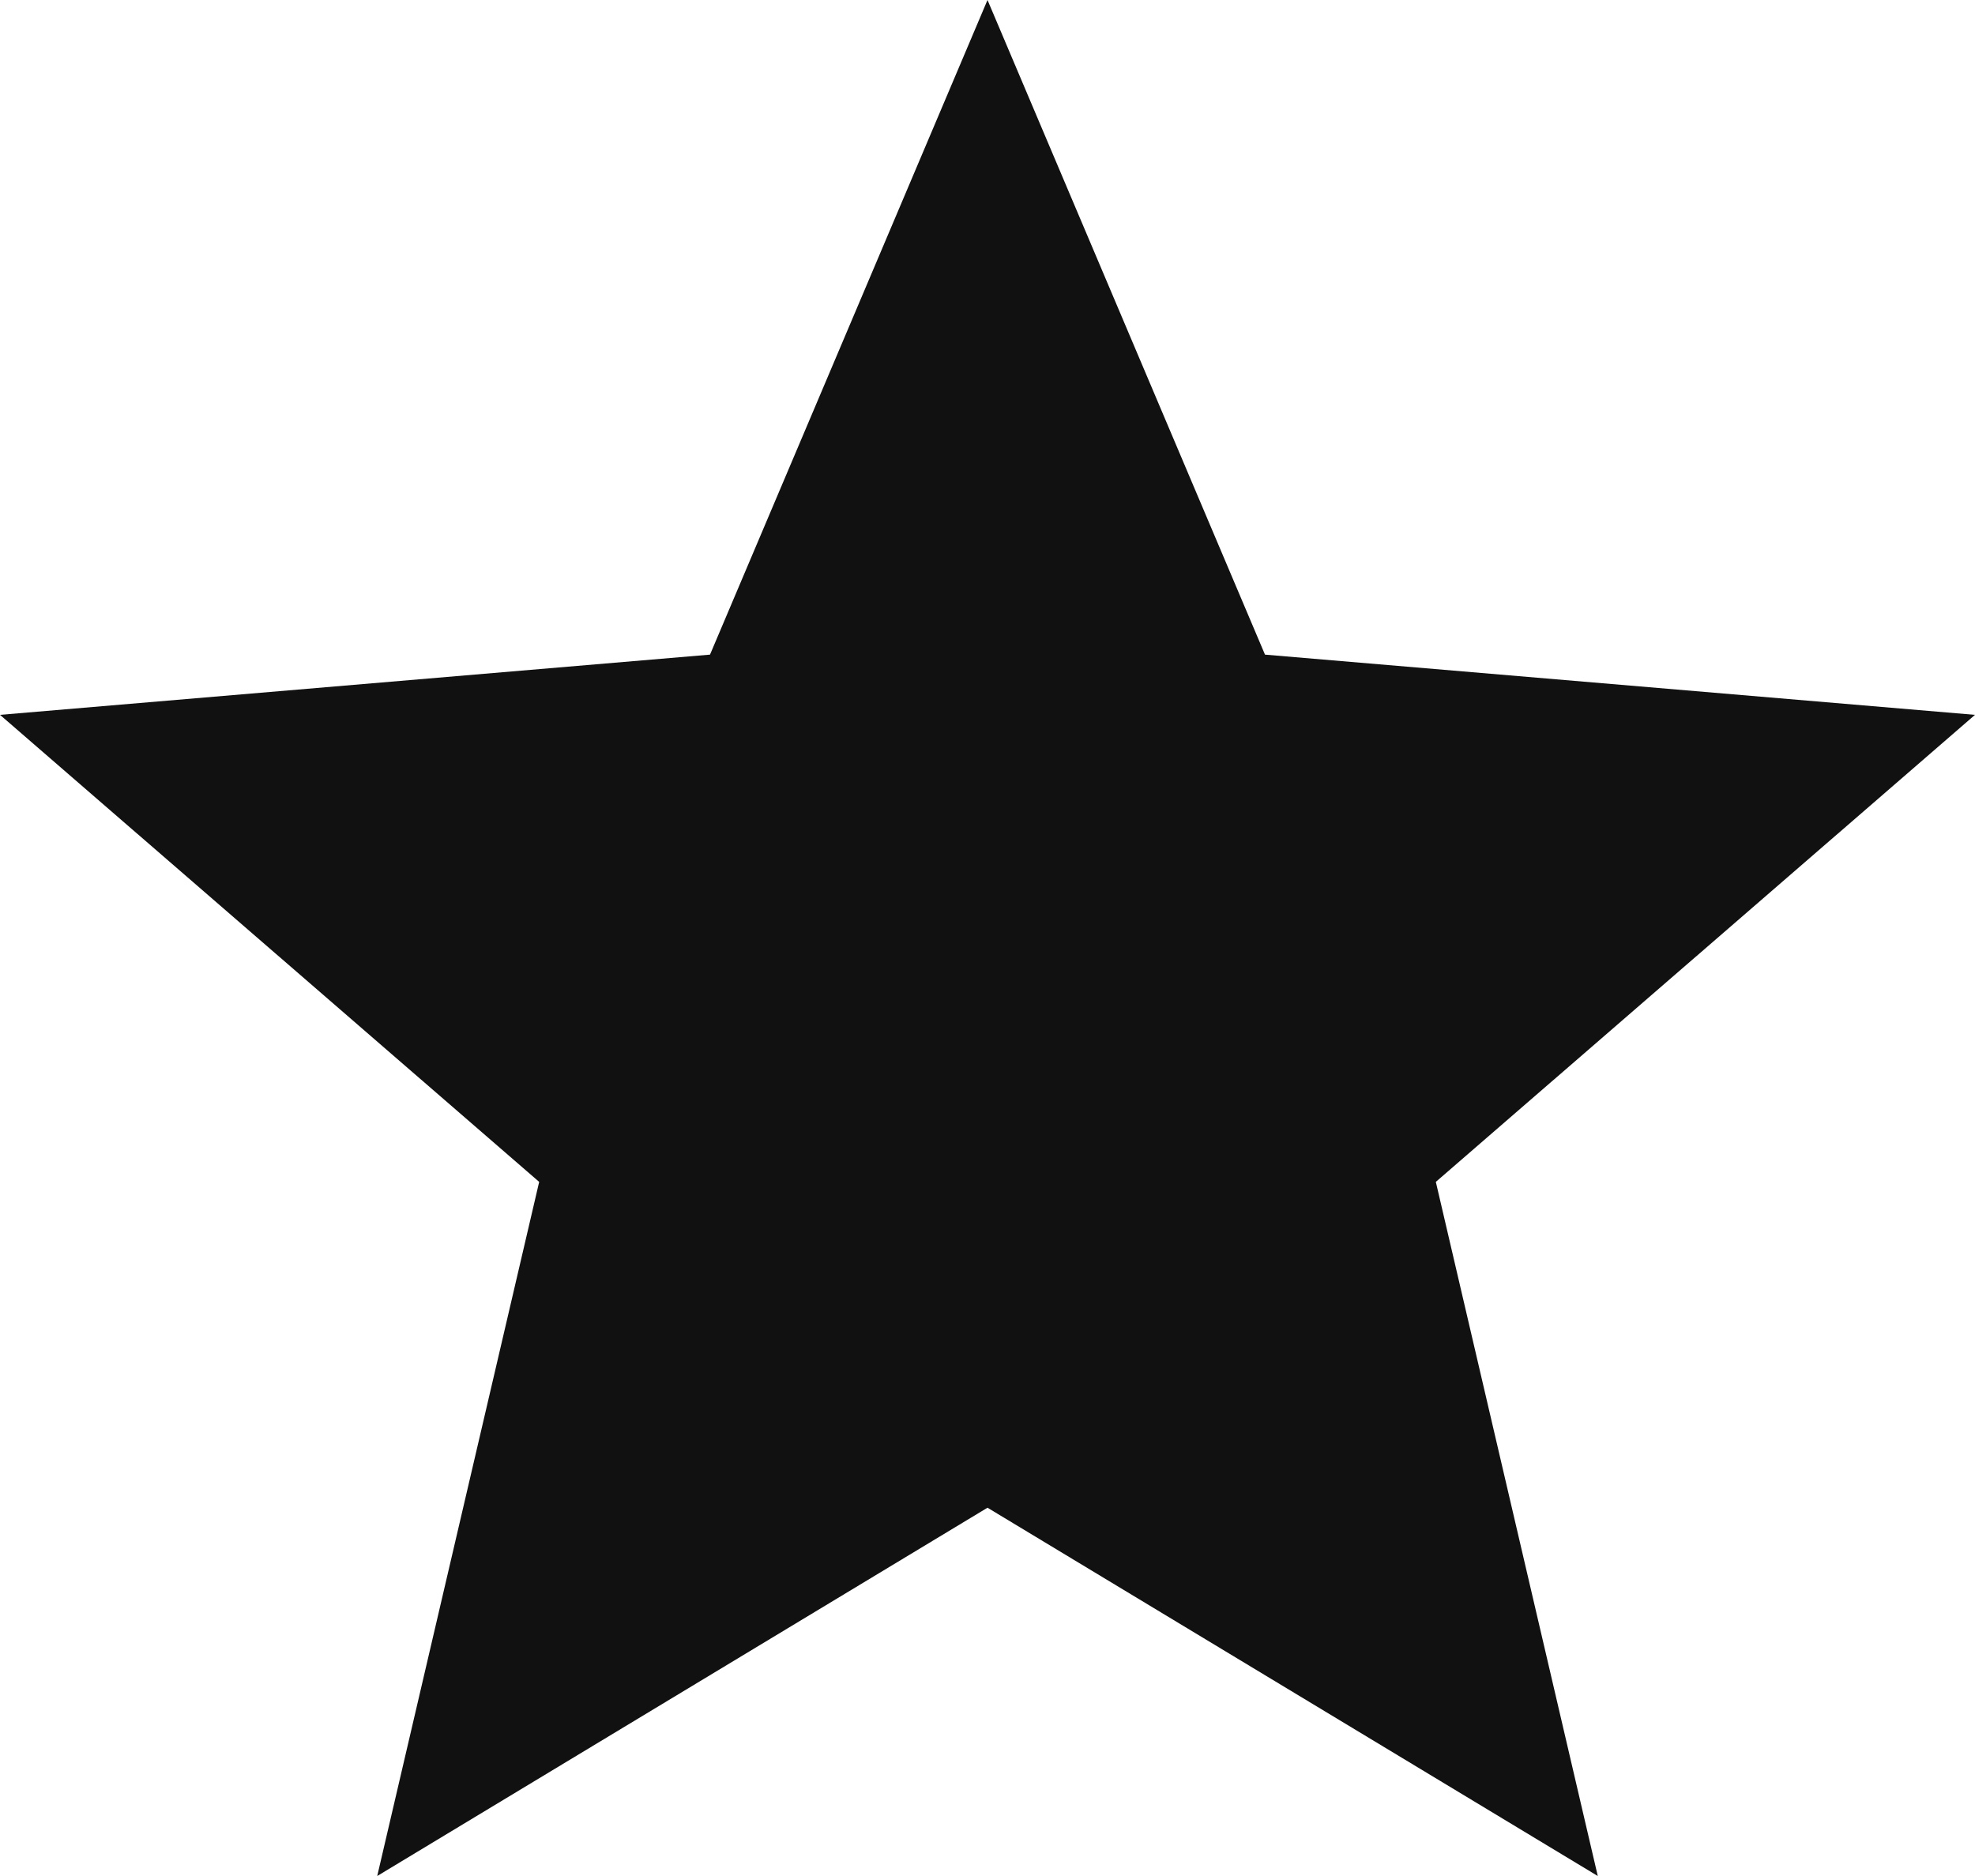
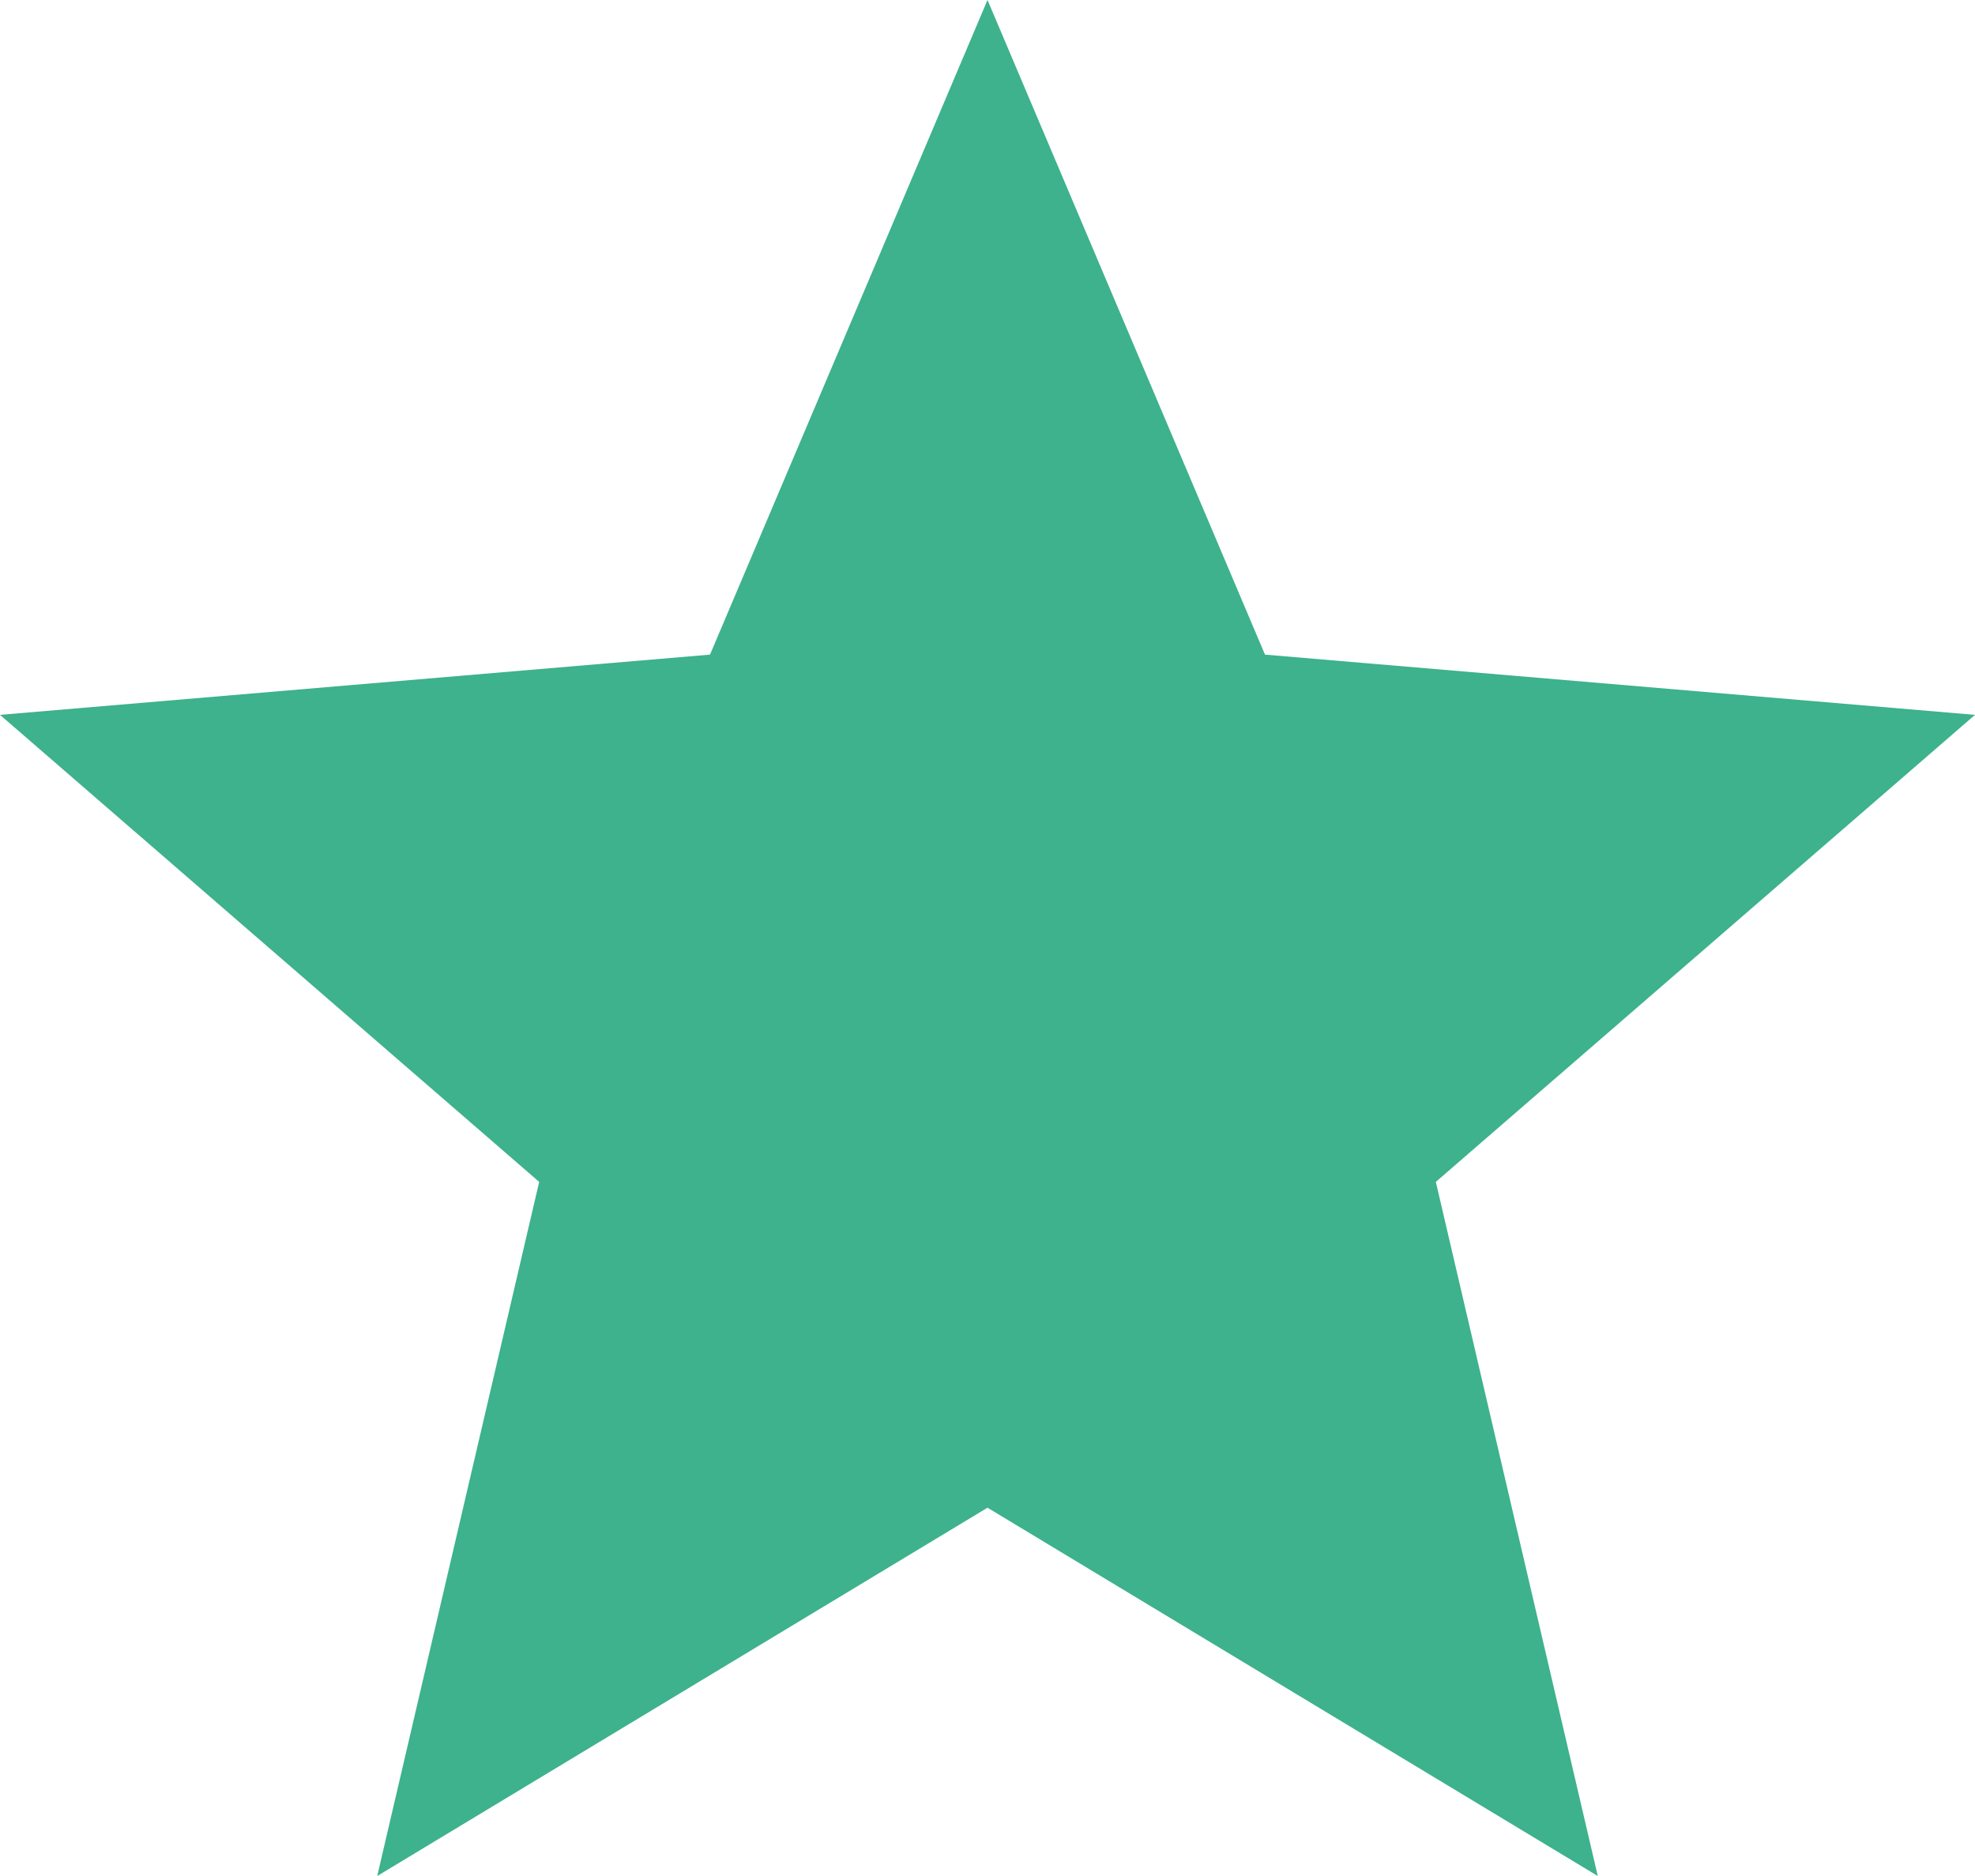
<svg xmlns="http://www.w3.org/2000/svg" width="20px" height="19px" viewBox="0 0 20 19" version="1.1">
  <g id="Style-Guide" stroke="none" stroke-width="1" fill="none" fill-rule="evenodd">
-     <g id="Style-guide" transform="translate(-265, -939)" fill="#111111" fill-rule="nonzero">
+     <g id="Style-guide" transform="translate(-265, -939)" fill="#3db28c" fill-rule="nonzero">
      <polygon id="icon-/-star" points="275 954.27 281.18 958 279.54 950.97 285 946.24 277.81 945.63 275 939 272.19 945.63 265 946.24 270.46 950.97 268.82 958" />
    </g>
  </g>
</svg>
